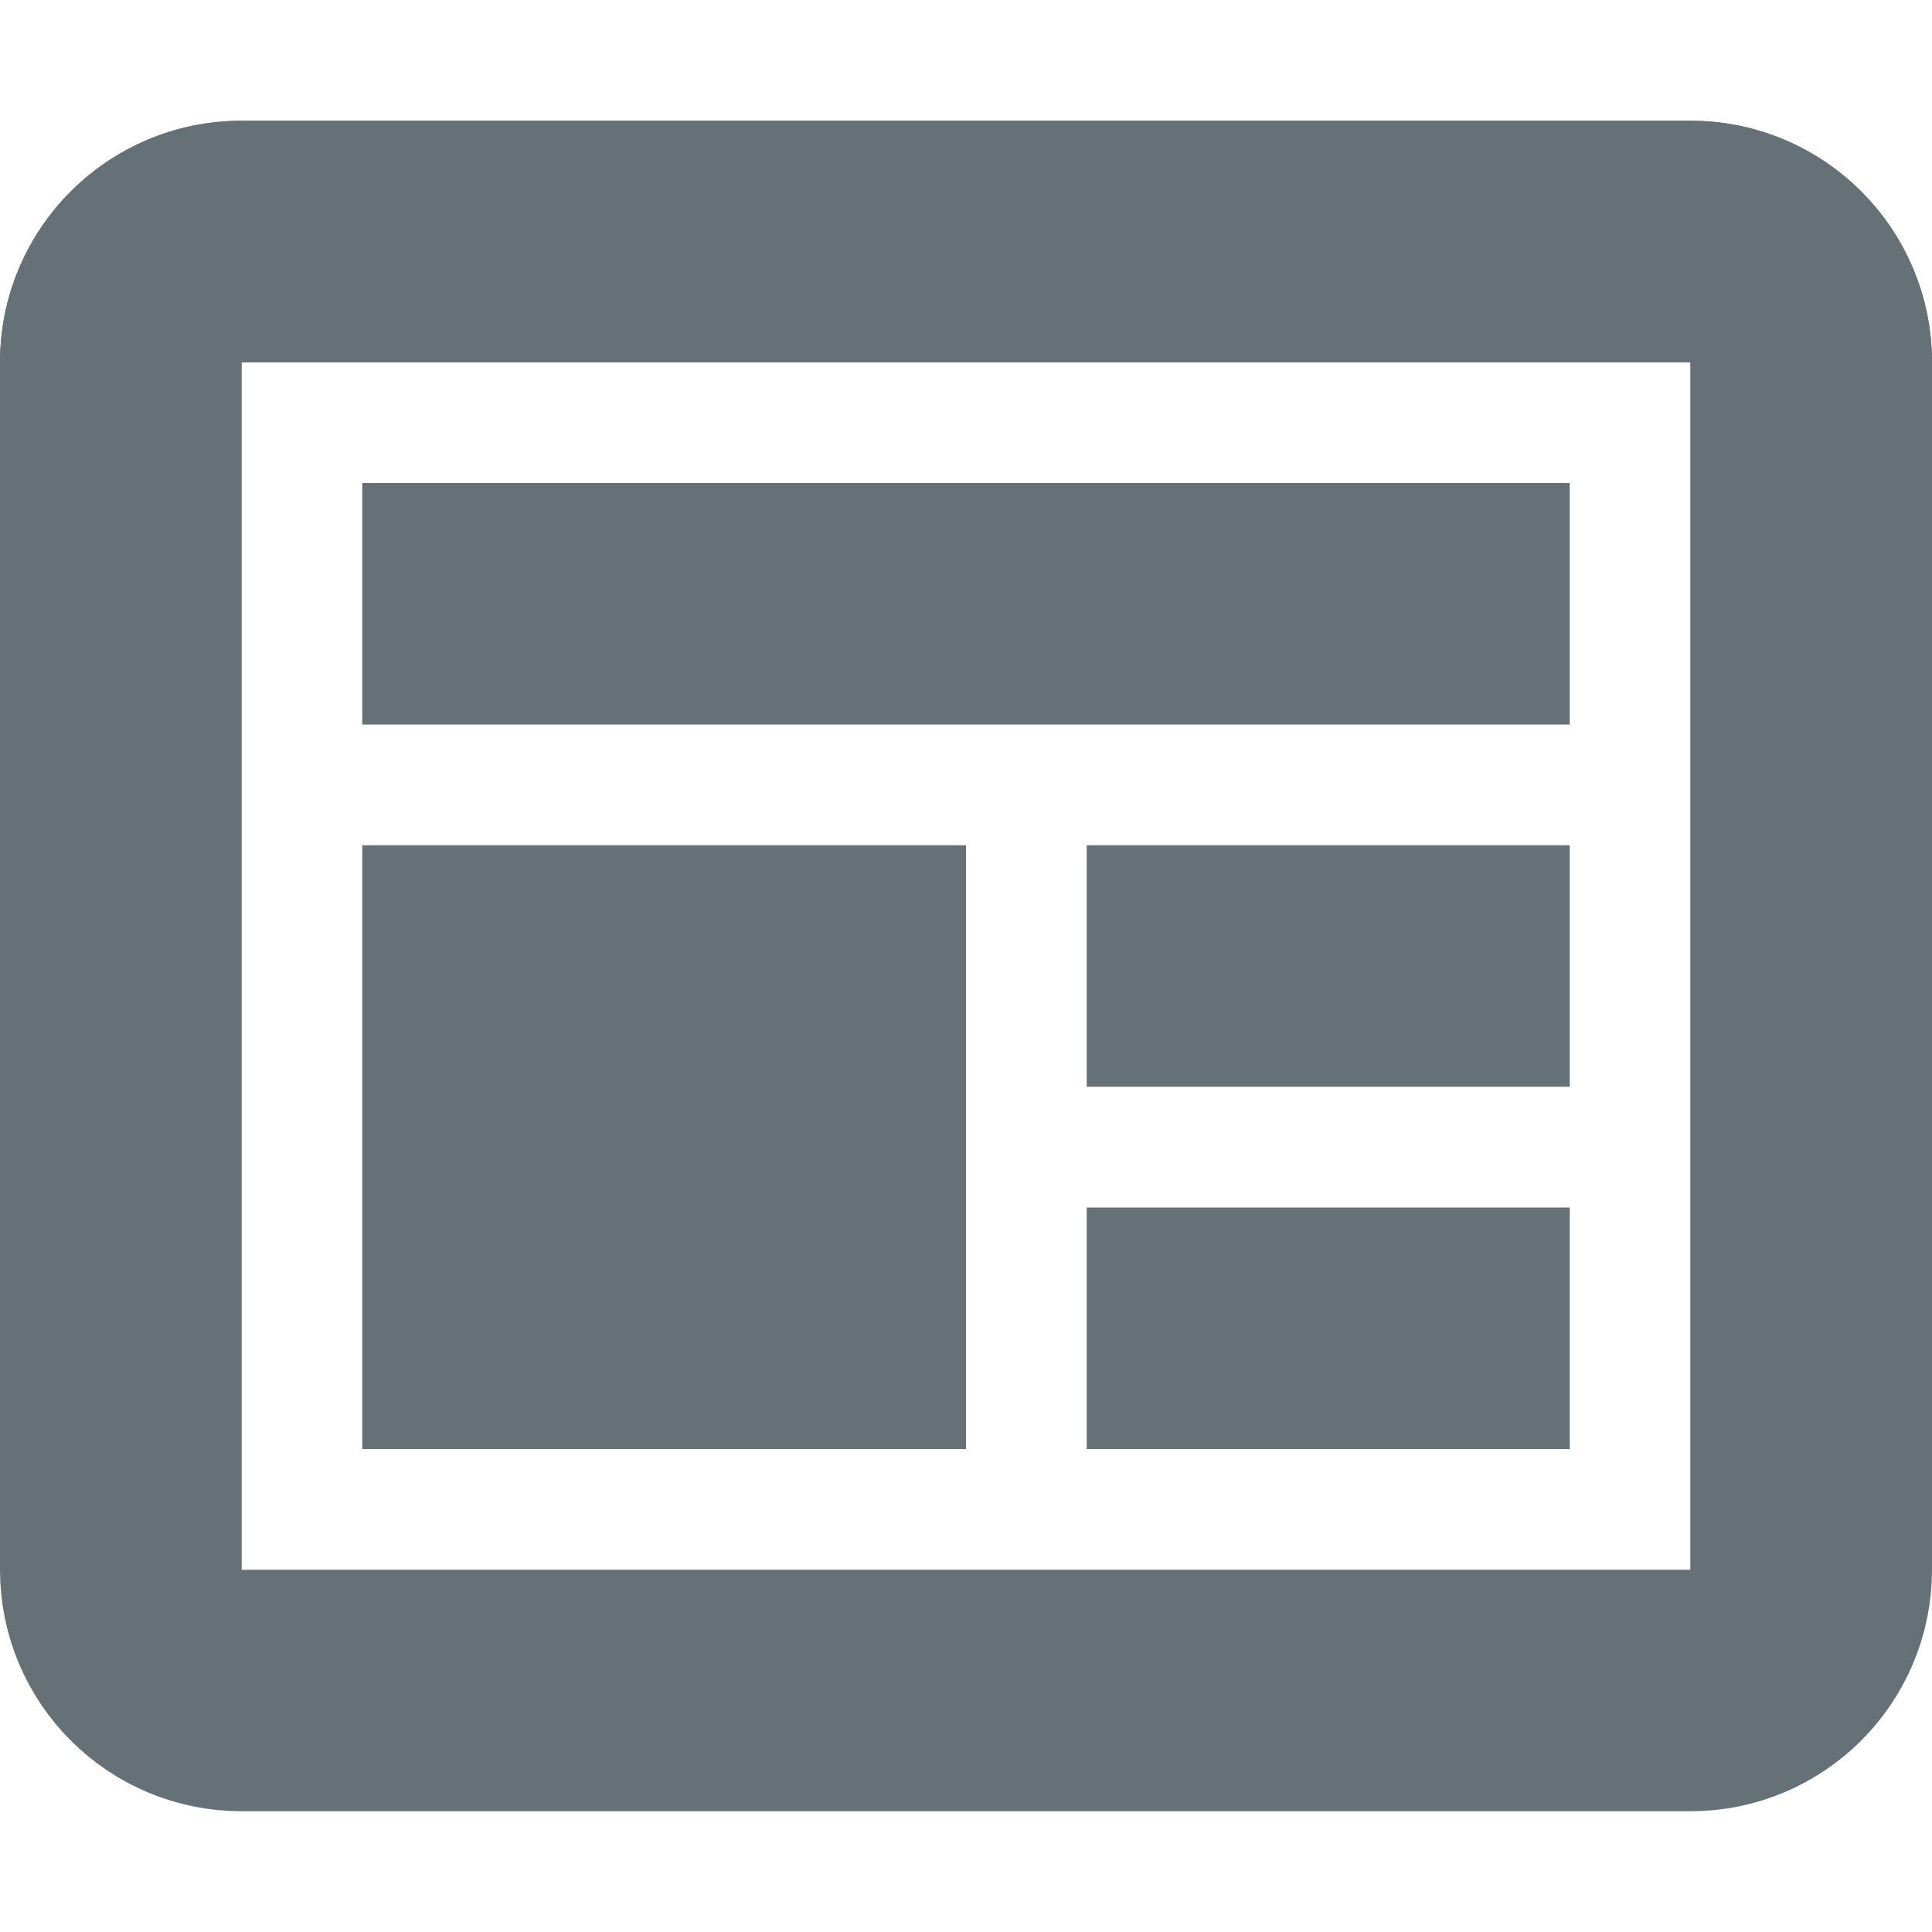
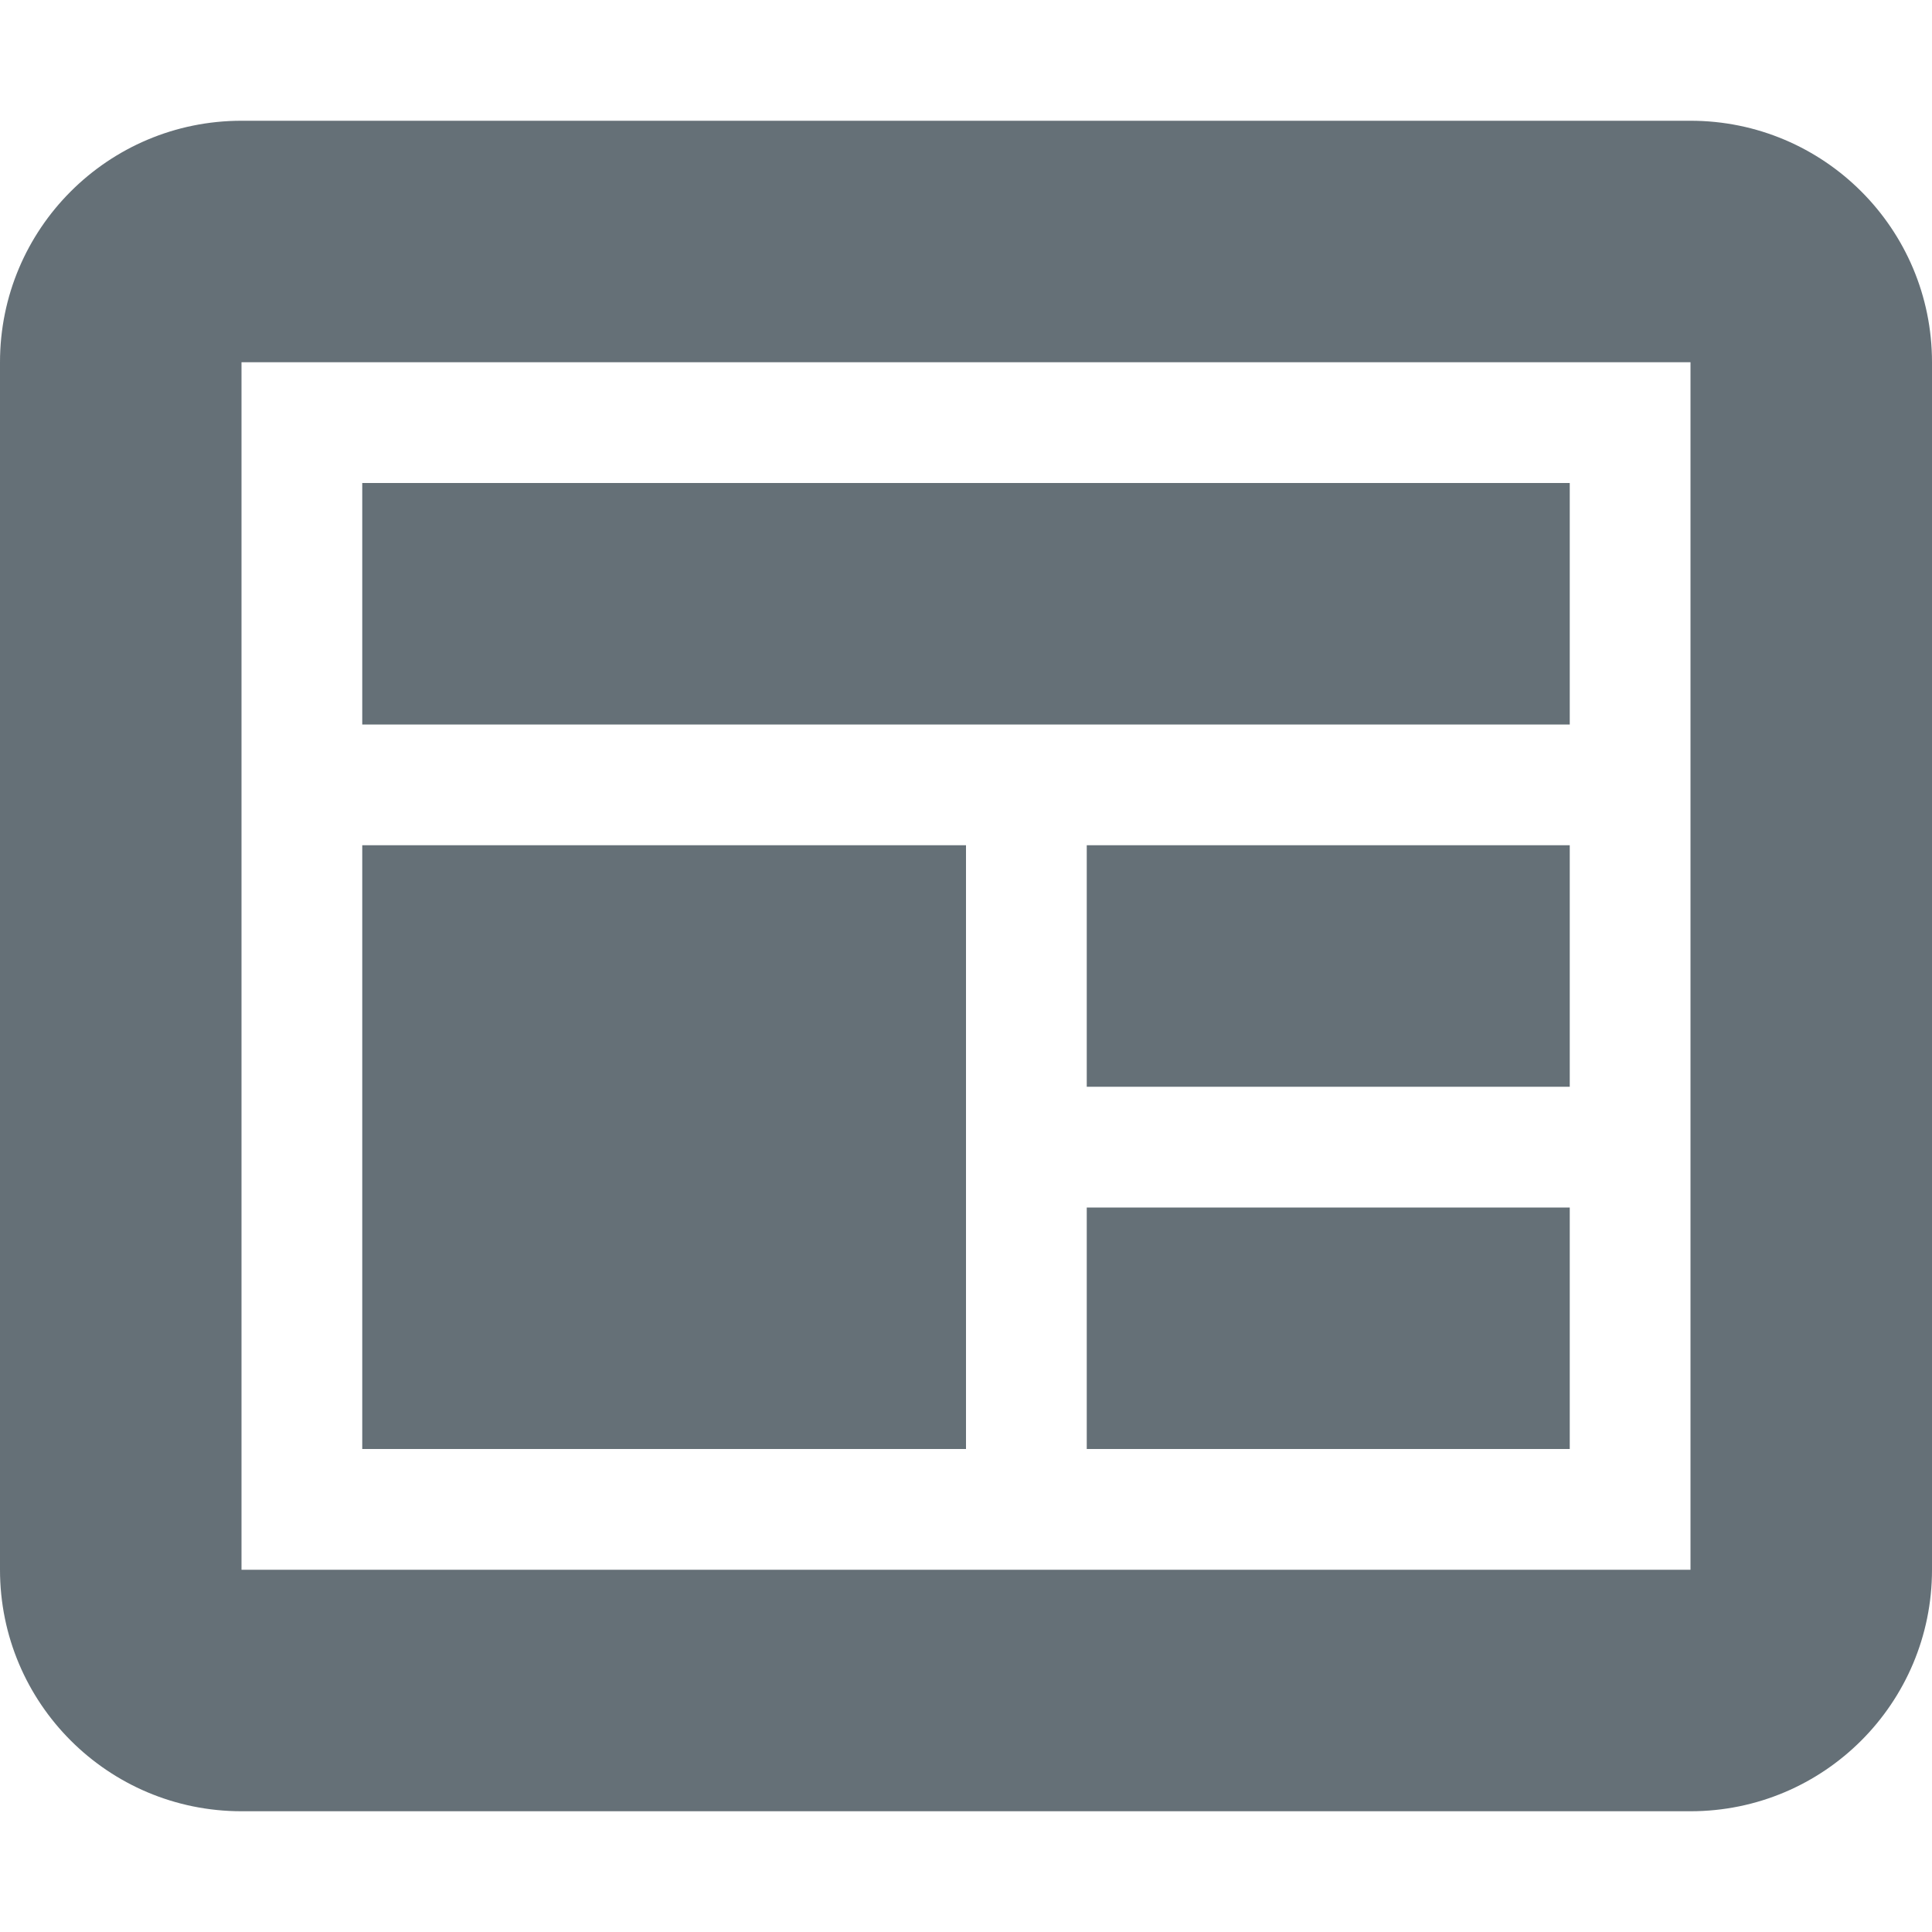
<svg xmlns="http://www.w3.org/2000/svg" width="16" height="16" viewBox="0 0 16 16" fill="none">
-   <path fill-rule="evenodd" clip-rule="evenodd" d="M0 3C0 1.895 0.895 1 2 1H14C15.105 1 16 1.895 16 3V11C16 12.105 15.105 13 14 13V11V3H2V11V13C0.895 13 0 12.105 0 11V3ZM3 7H8V12H3V7ZM9 12H13V10H9V12ZM13 9H9V7H13V9ZM3 6H13V4H3V6Z" fill="#657077" />
-   <rect x="1" y="2" width="14" height="12" rx="1" stroke="#657077" stroke-width="2" />
+   <path fill-rule="evenodd" clip-rule="evenodd" d="M2 1H14C15.105 1 16 1.895 16 3V13C16 14.105 15.105 15 14 15H2C0.895 15 0 14.105 0 13V3C0 1.895 0.895 1 2 1ZM2 3V13H14V3H2ZM3 4H13V6H3V4ZM3 7H8V12H3V7ZM9 7H13V9H9V7ZM9 10H13V12H9V10Z" fill="#657077" />
</svg>
